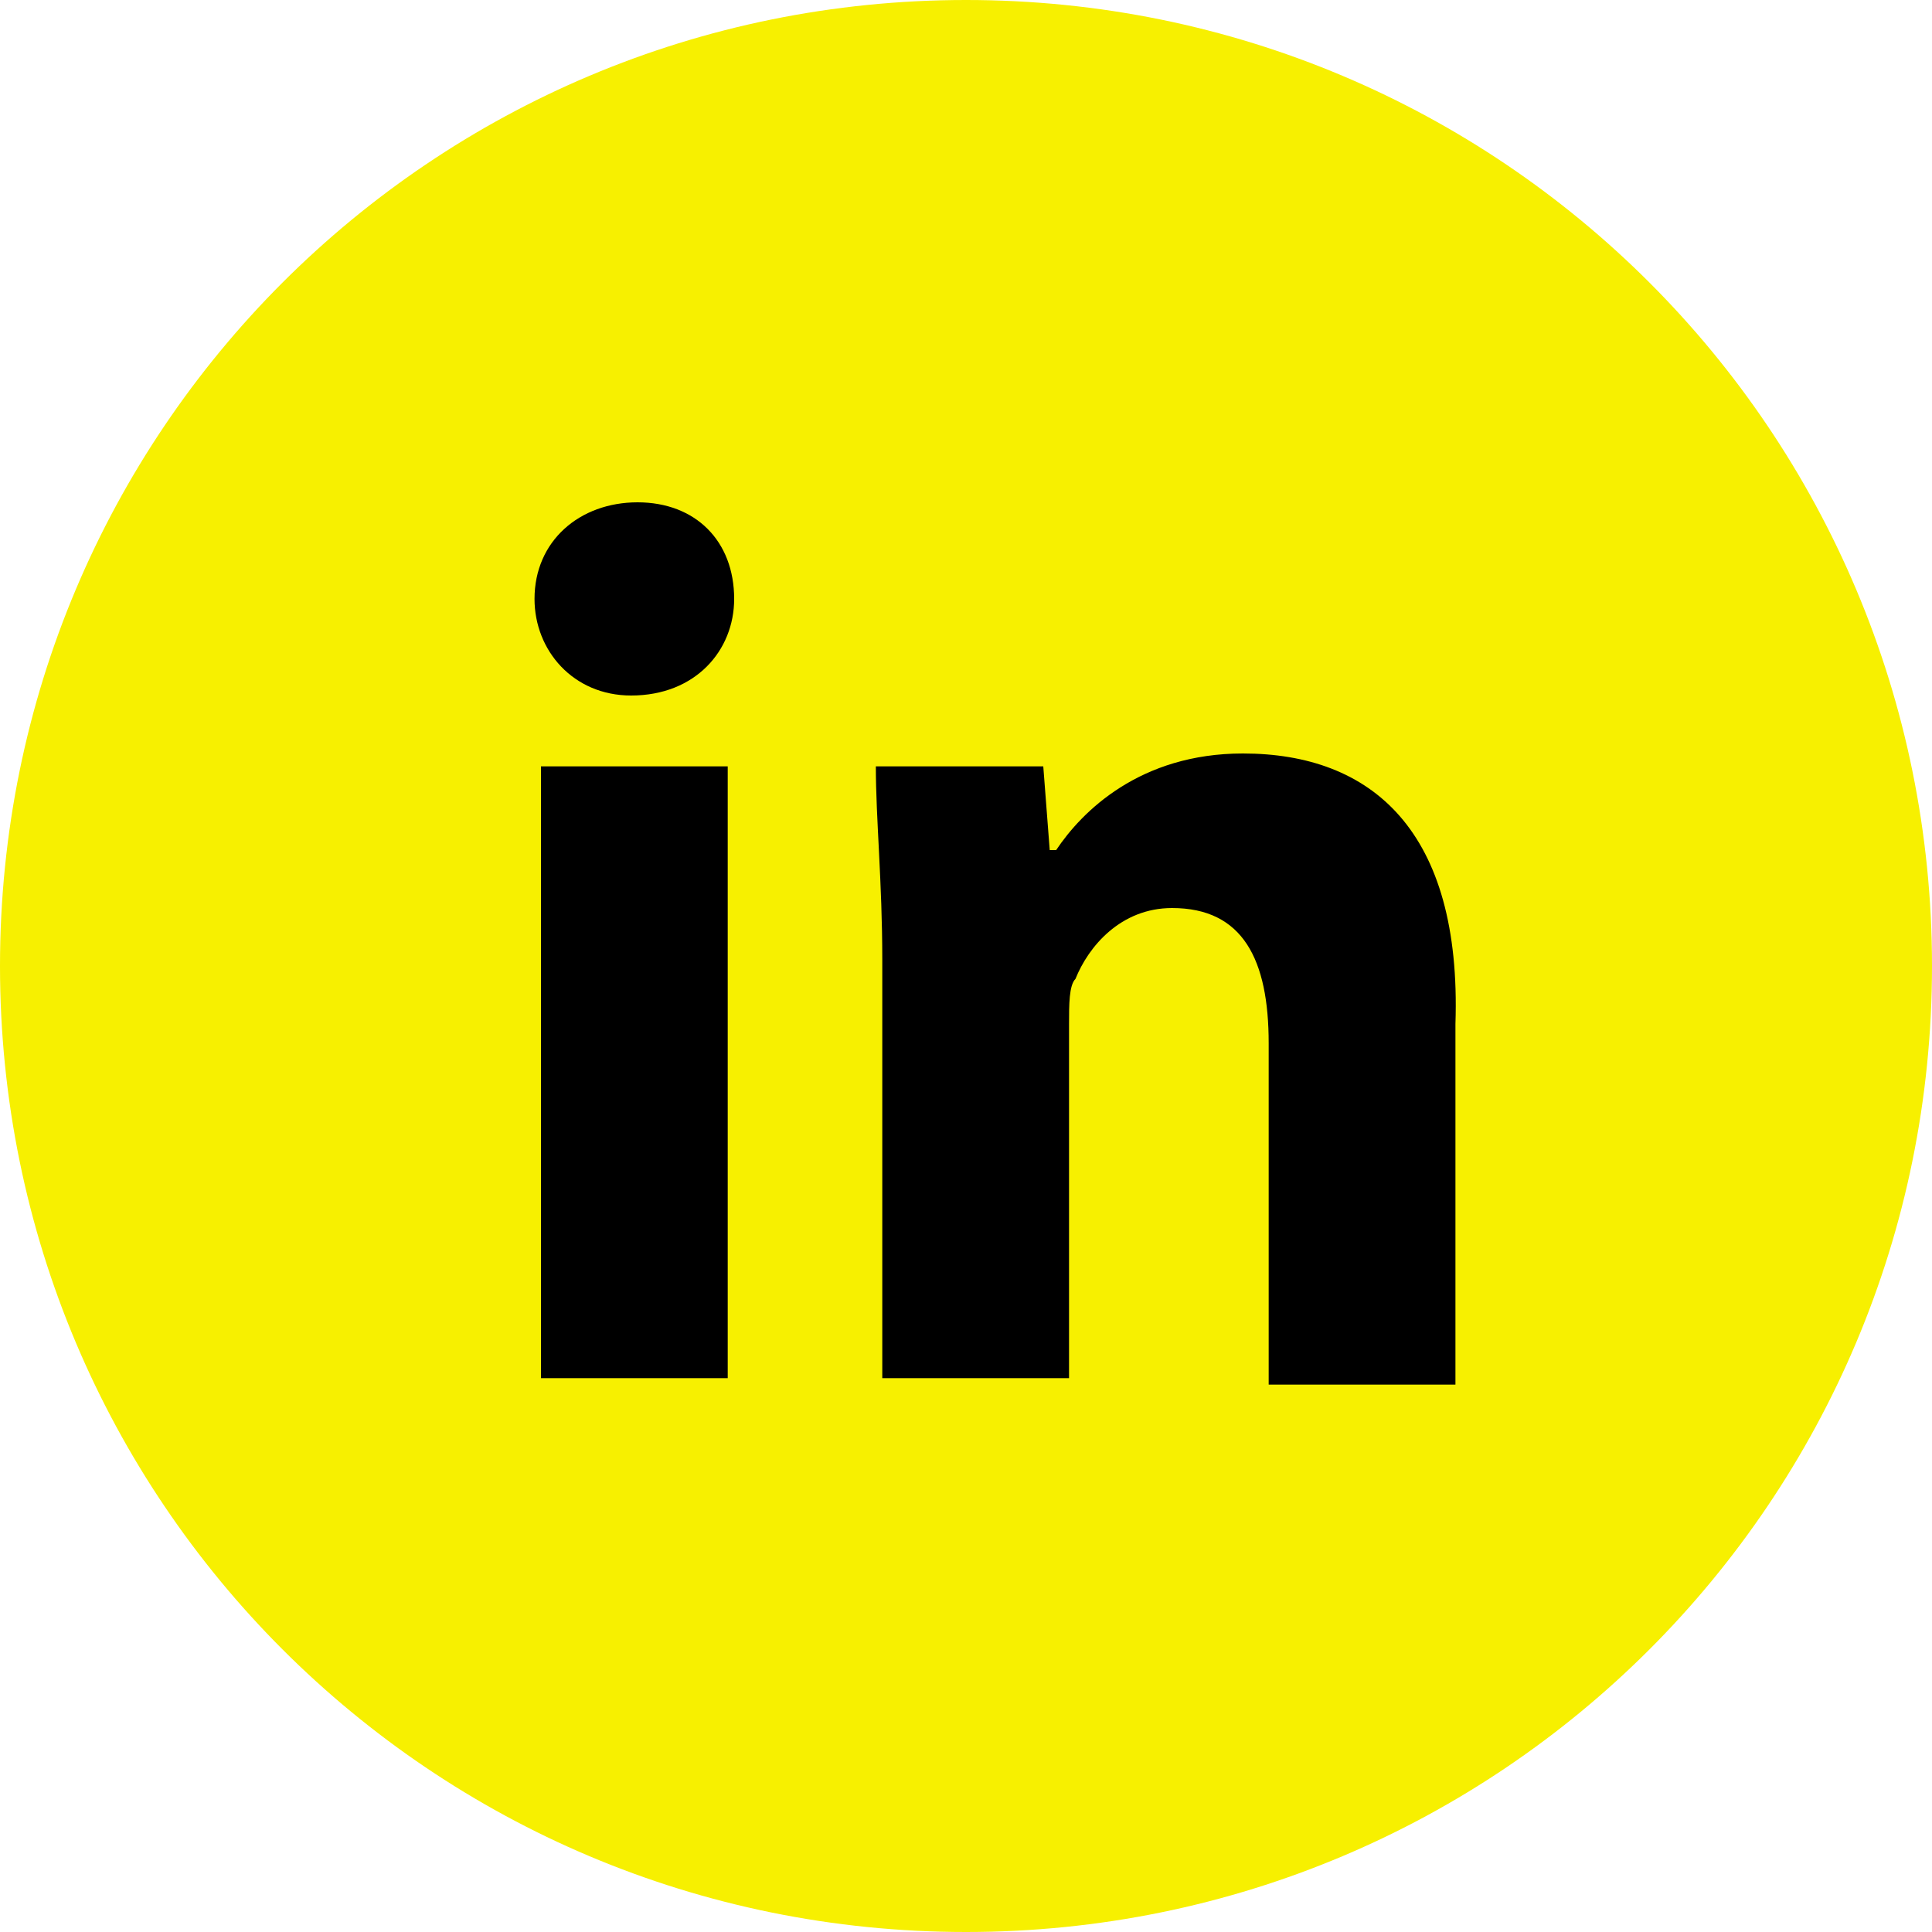
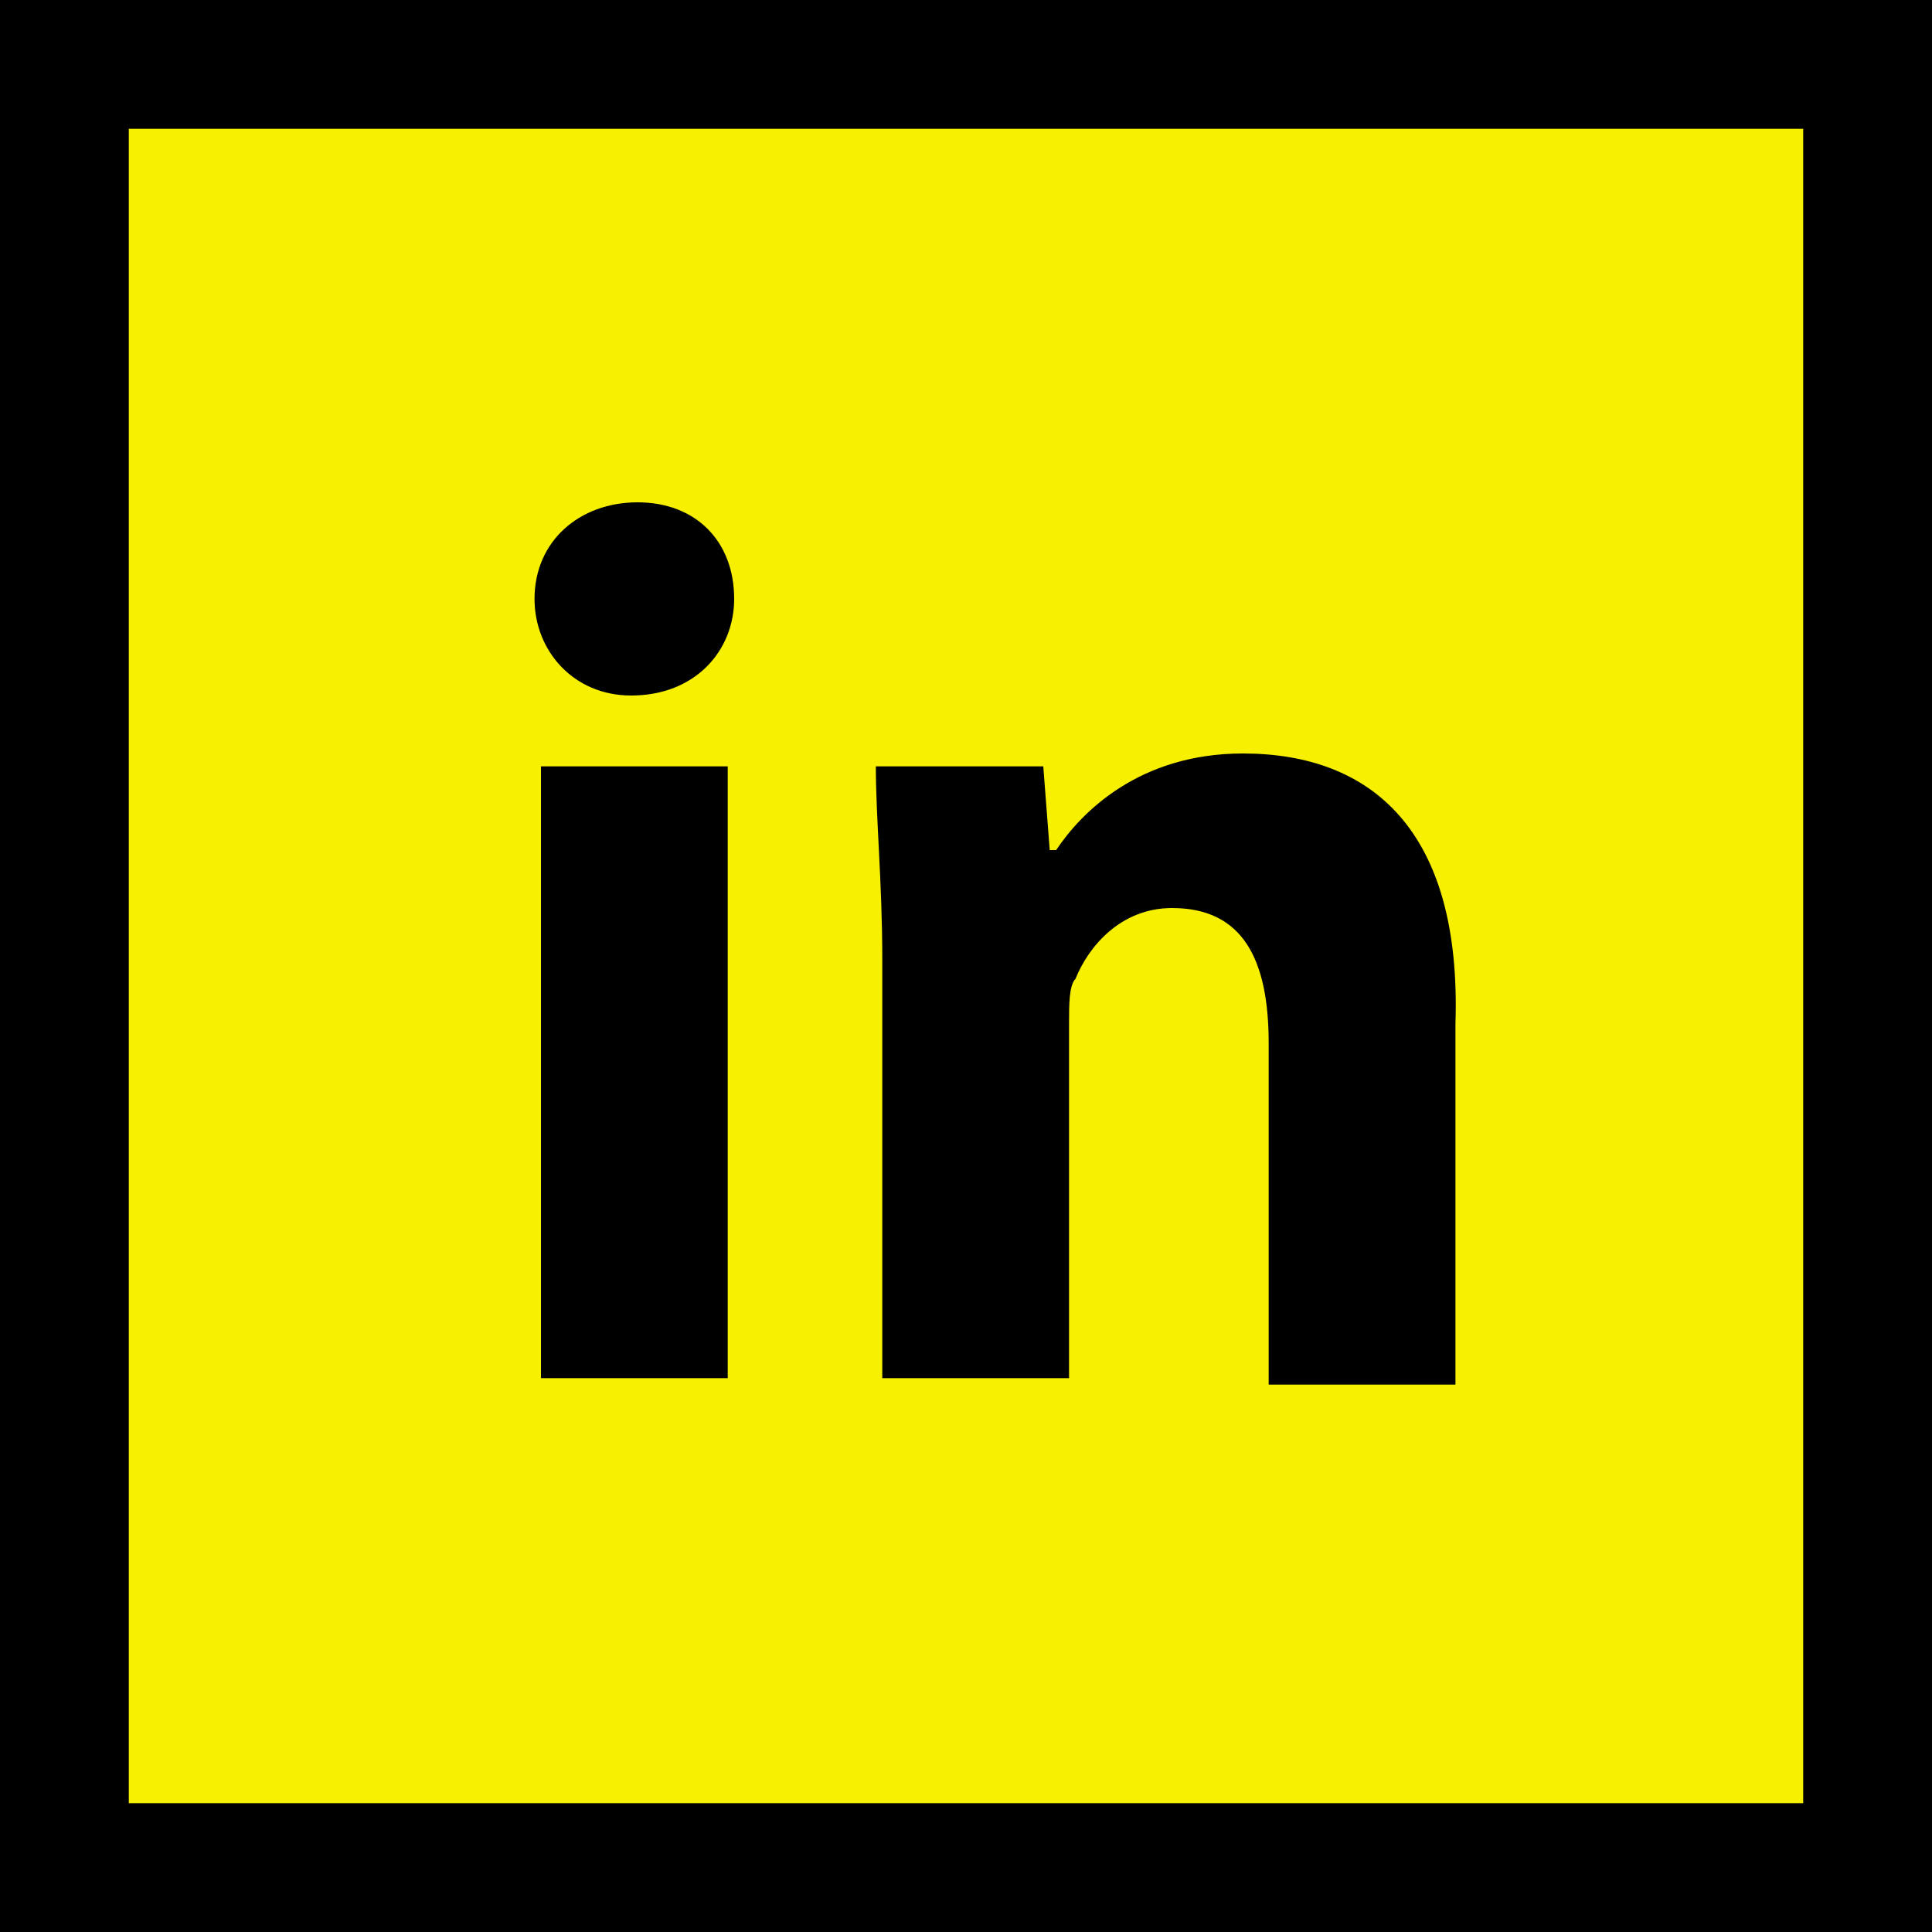
<svg xmlns="http://www.w3.org/2000/svg" version="1.1" id="Layer_1" x="0px" y="0px" viewBox="0 0 30 30" style="enable-background:new 0 0 30 30;" xml:space="preserve">
  <style type="text/css">
	.st0{fill:#F7F000;}
</style>
  <g>
-     <path class="st0" d="M15,0C6.7,0,0,6.7,0,15s6.7,15,15,15s15-6.7,15-15S23.3,0,15,0" />
+     <rect x="1" y="1" class="st0" width="28" height="28" />
+     <path d="M28,2v26H2V2H28 M30,0H0v30h30V0L30,0z" />
+   </g>
+   <g>
    <path d="M9.9,7.8C9,7.8,8.3,8.4,8.3,9.3c0,0.8,0.6,1.5,1.5,1.5c1,0,1.6-0.7,1.6-1.5C11.4,8.4,10.8,7.8,9.9,7.8" />
    <rect x="8.4" y="11.9" width="2.9" height="9.5" />
    <path d="M19.3,11.7c-1.6,0-2.5,0.9-2.9,1.5h-0.1l-0.1-1.3h-2.6c0,0.8,0.1,1.8,0.1,3v6.5h2.9v-5.5c0-0.3,0-0.6,0.1-0.7   c0.2-0.5,0.7-1.1,1.5-1.1c1.1,0,1.5,0.8,1.5,2.1v5.3h2.9v-5.6C22.7,12.9,21.3,11.7,19.3,11.7" />
  </g>
</svg>
